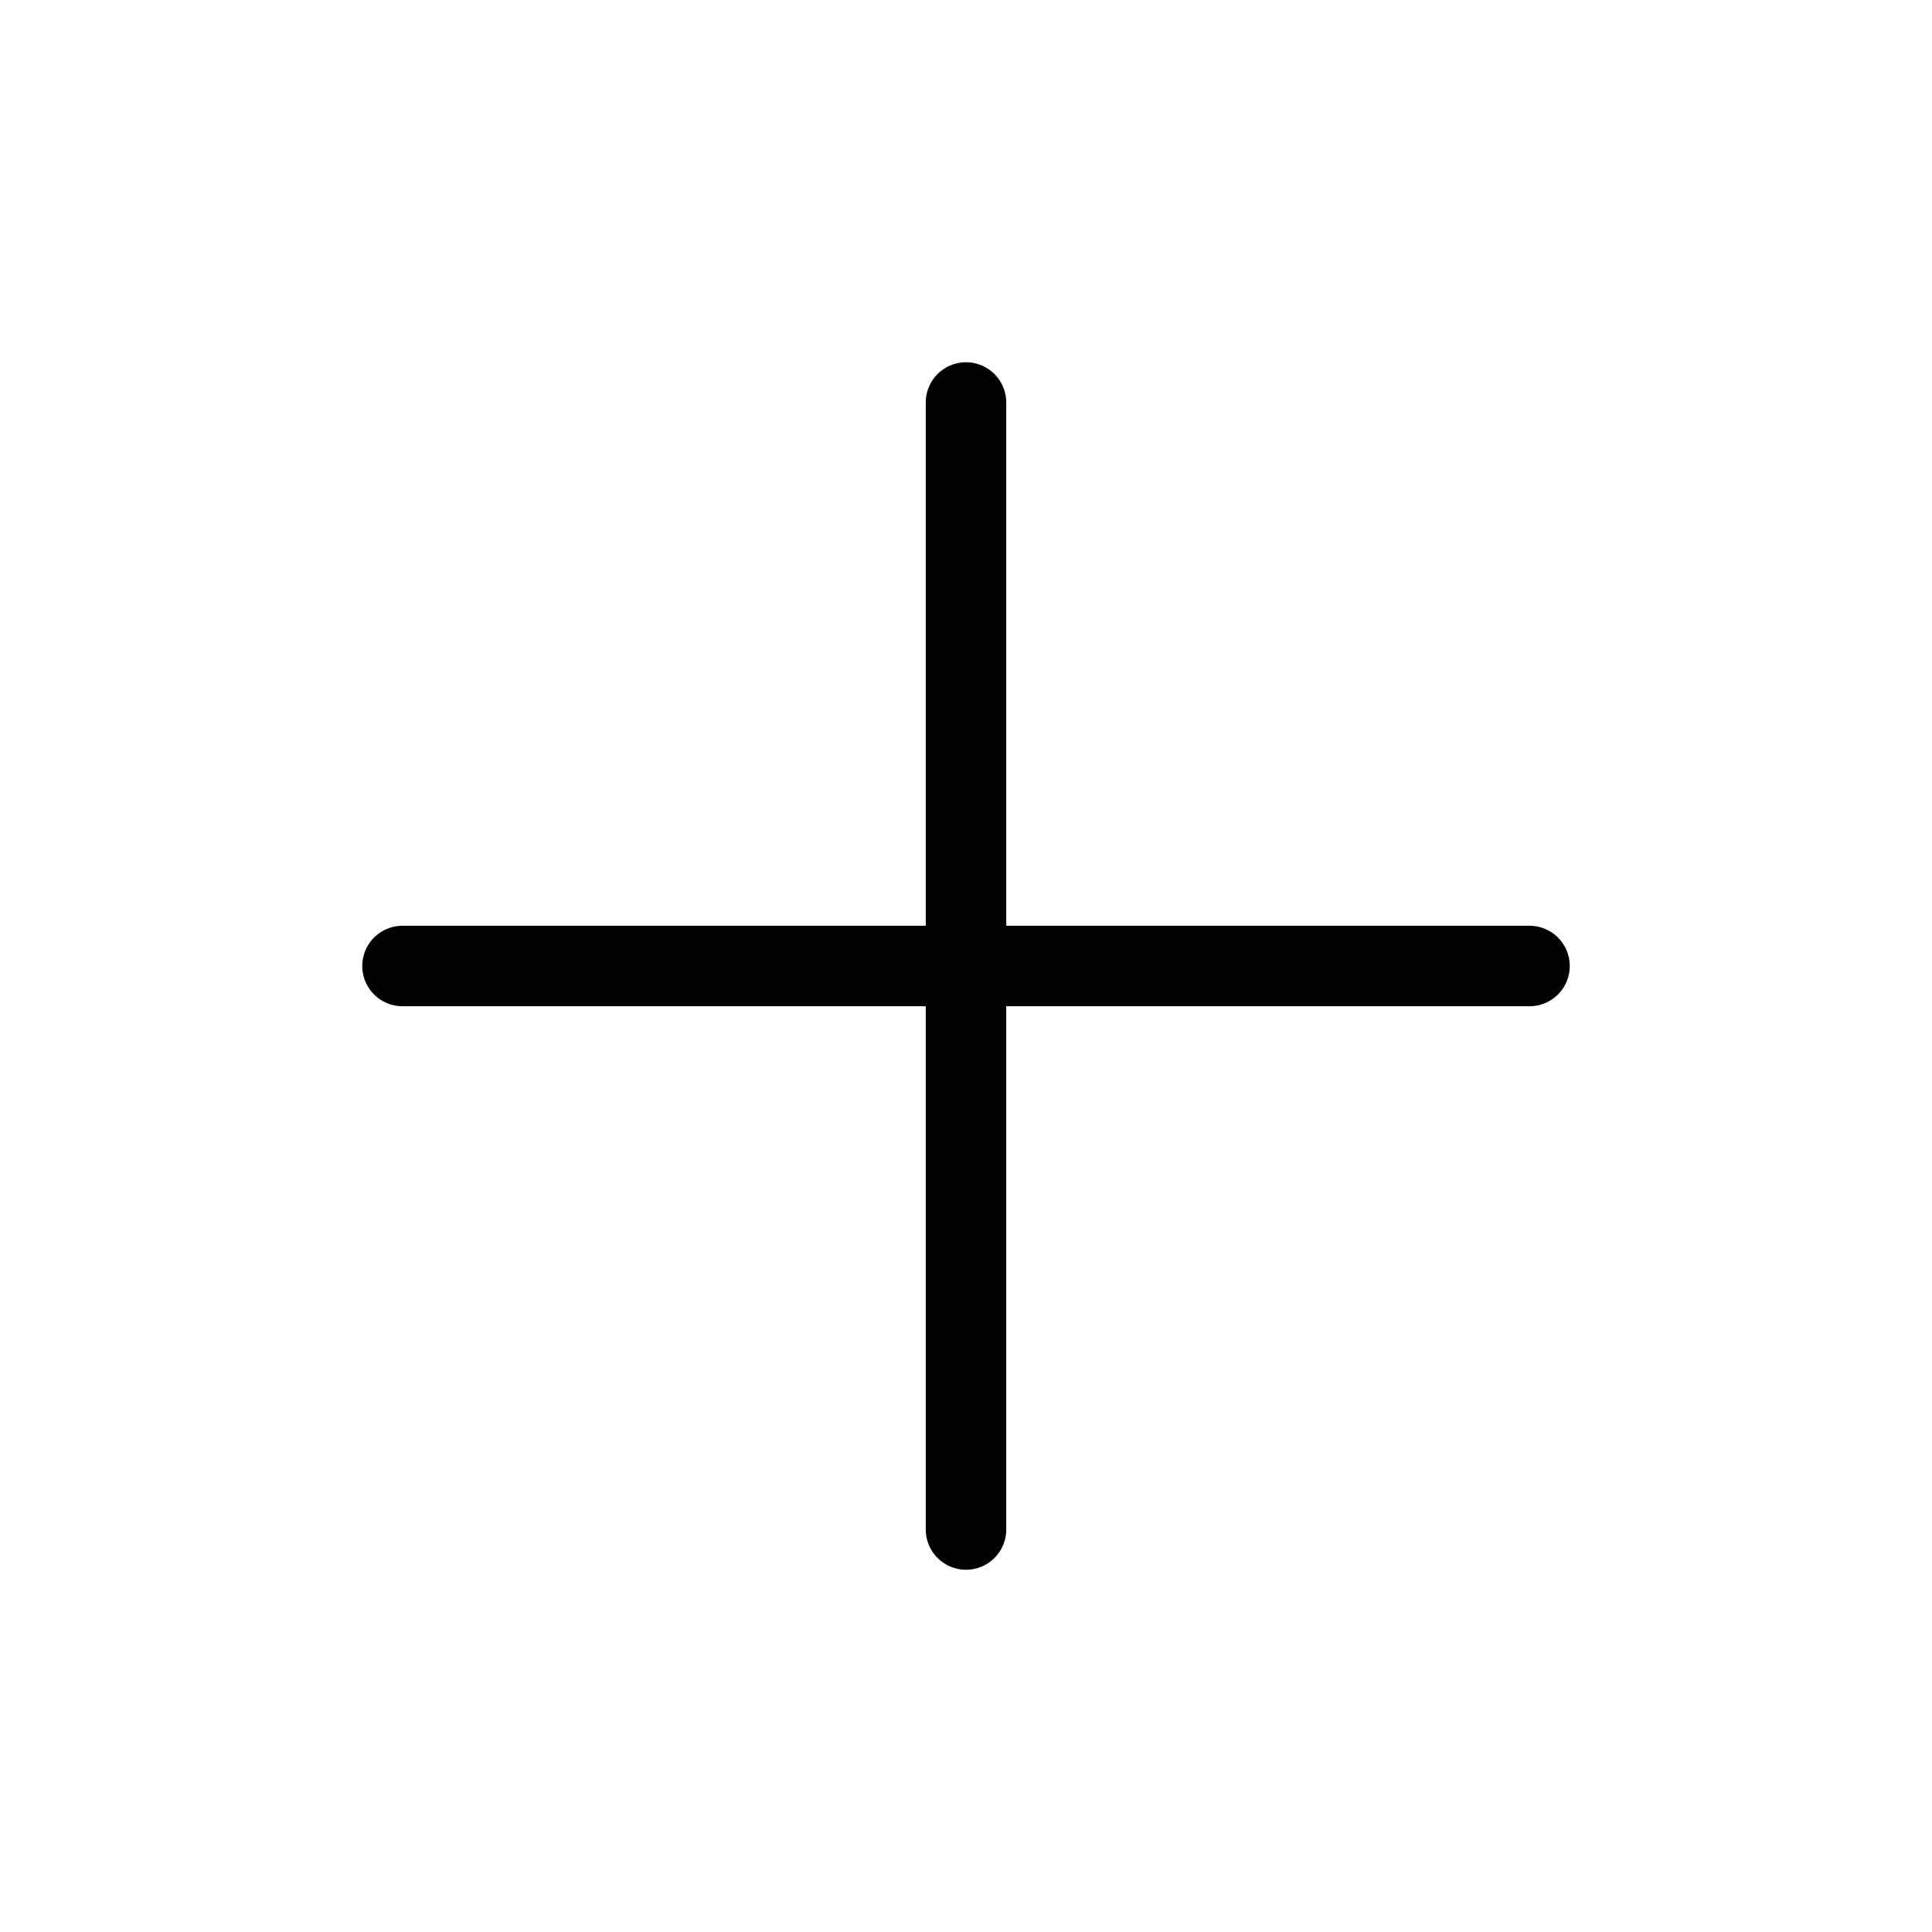
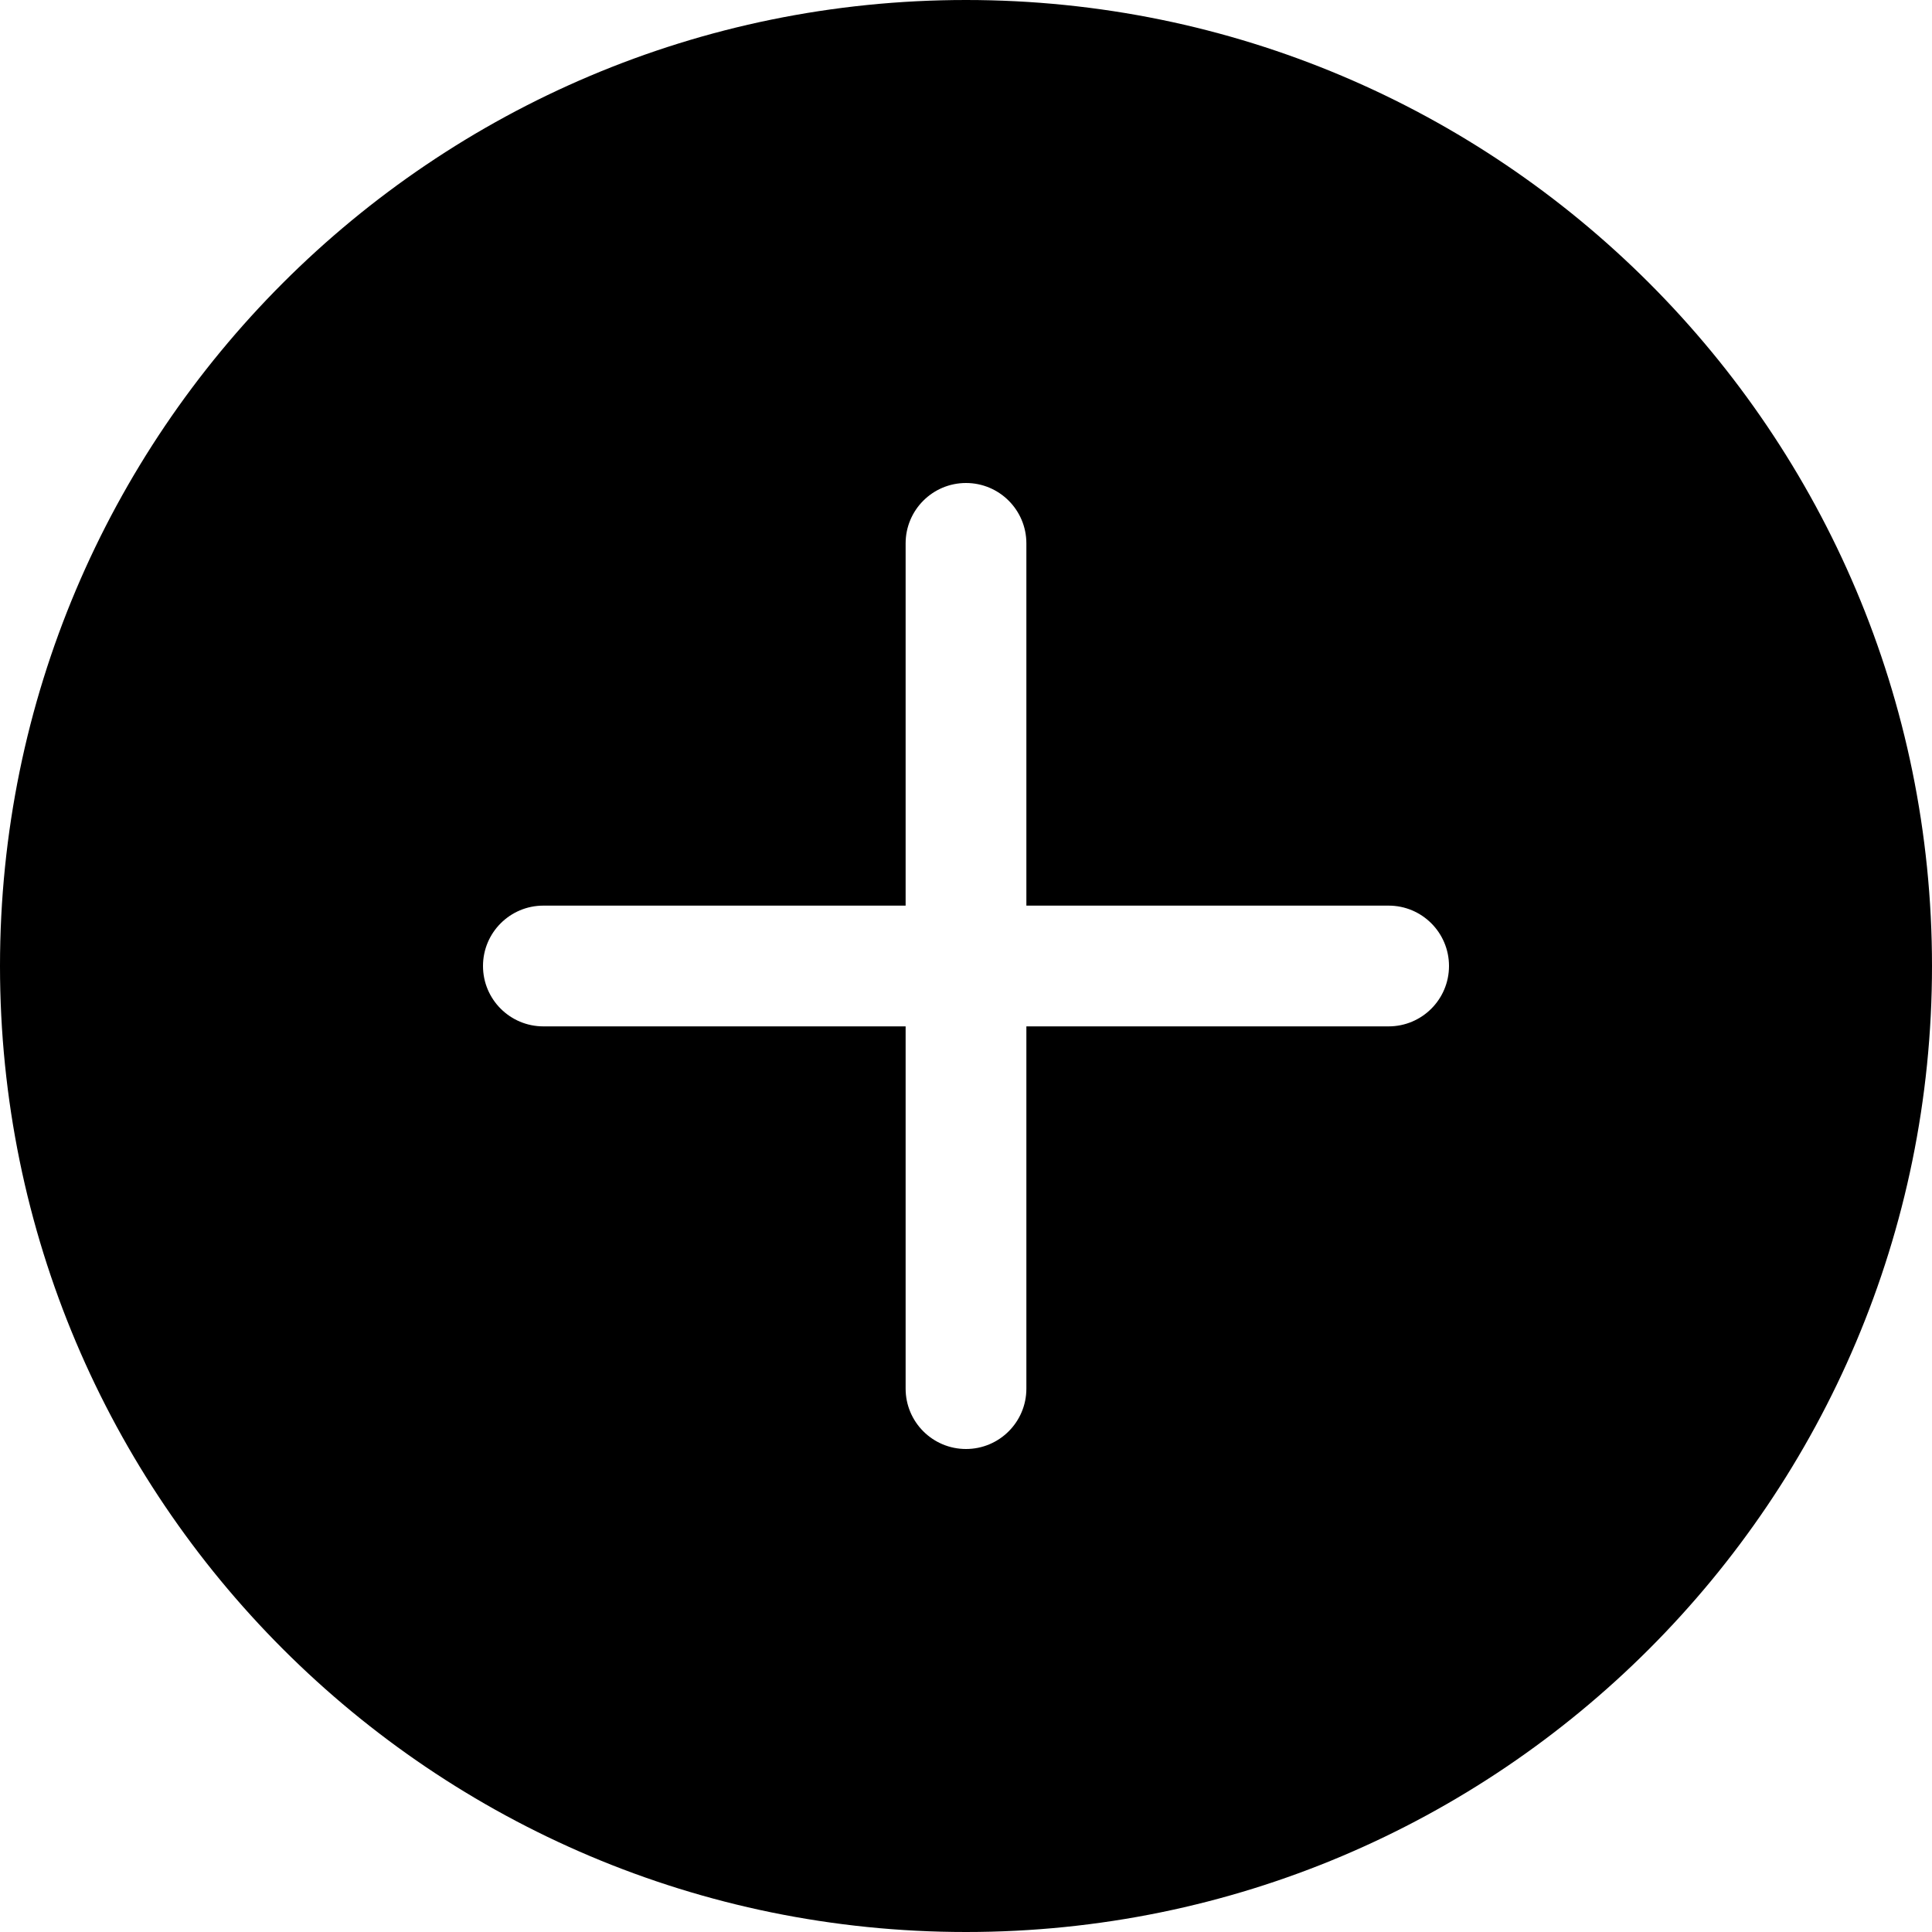
- <svg xmlns="http://www.w3.org/2000/svg" width="22" height="22" viewBox="0 0 24 24" fill="none" stroke="currentColor" stroke-width="1" stroke-linecap="round" stroke-linejoin="round" class="feather feather-plus">
-   <line x1="12" y1="5" x2="12" y2="19" />
-   <line x1="5" y1="12" x2="19" y2="12" />
+ <svg xmlns="http://www.w3.org/2000/svg" width="16" height="16" fill="currentColor" class="bi bi-plus-circle-fill" viewBox="0 0 16 16">
+   <path d="M16 8A8 8 0 1 1 0 8a8 8 0 0 1 16 0zM8.5 4.5a.5.5 0 0 0-1 0v3h-3a.5.5 0 0 0 0 1h3v3a.5.5 0 0 0 1 0v-3h3a.5.5 0 0 0 0-1h-3v-3z" />
</svg>
